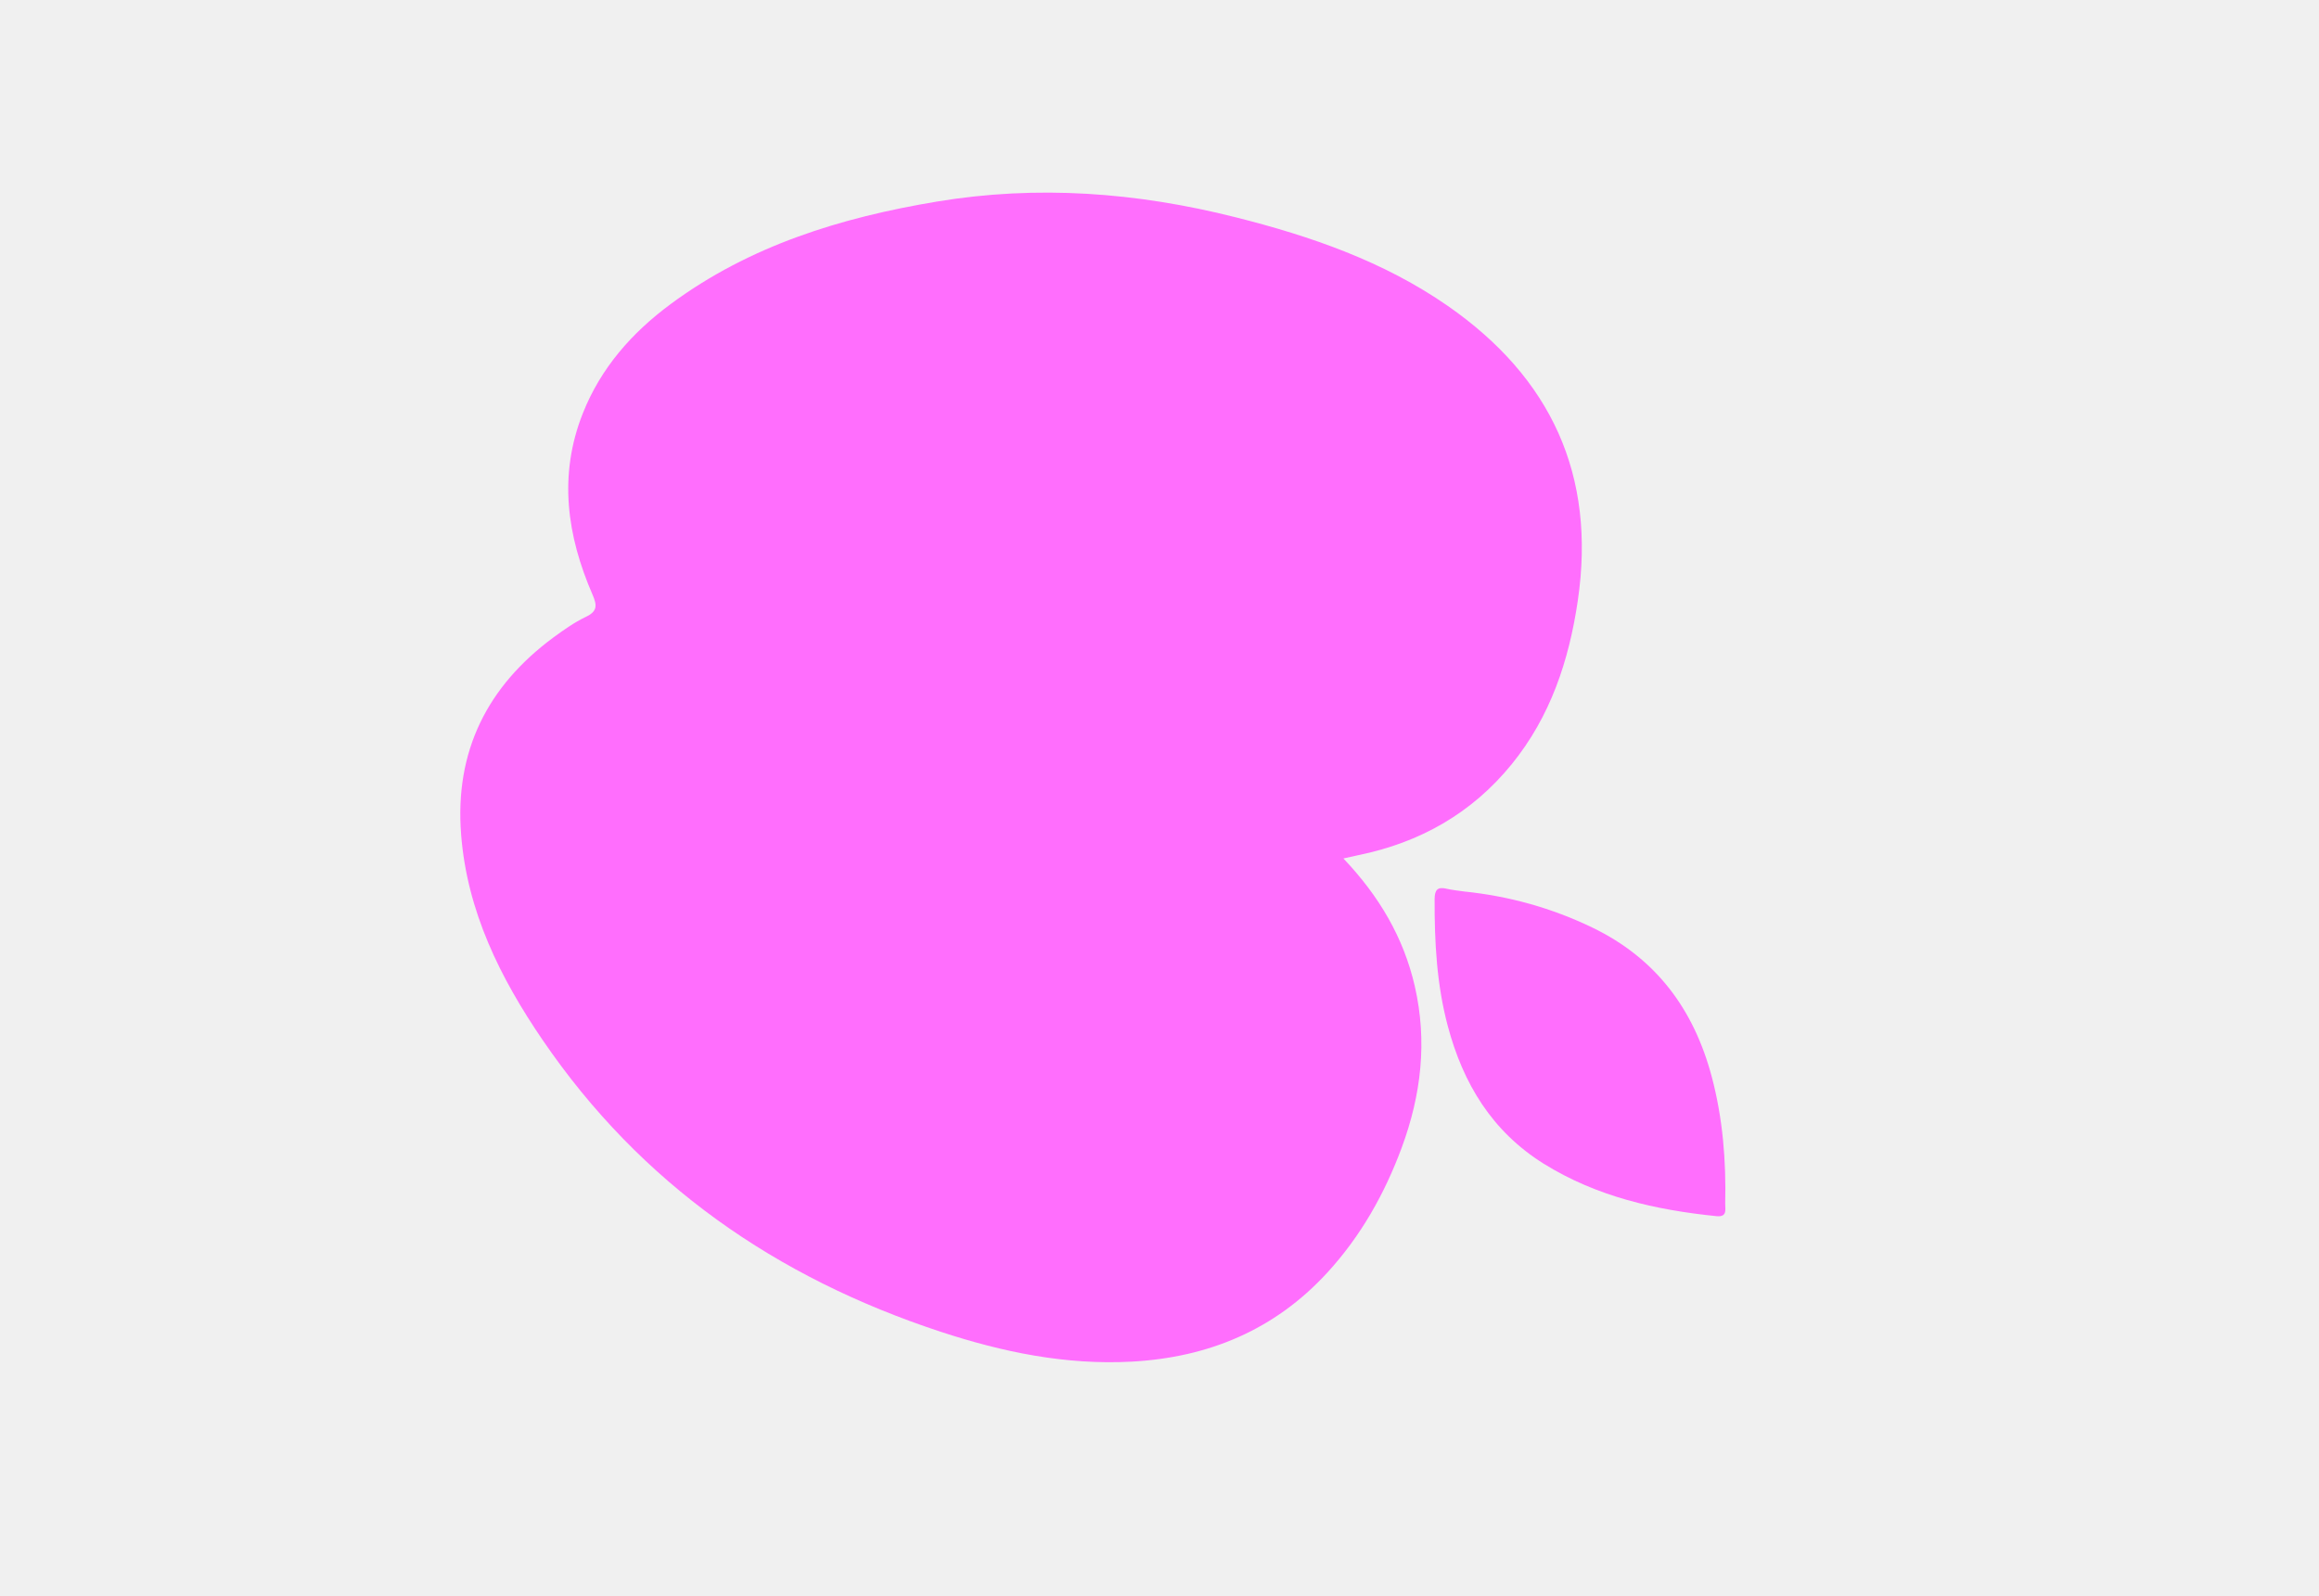
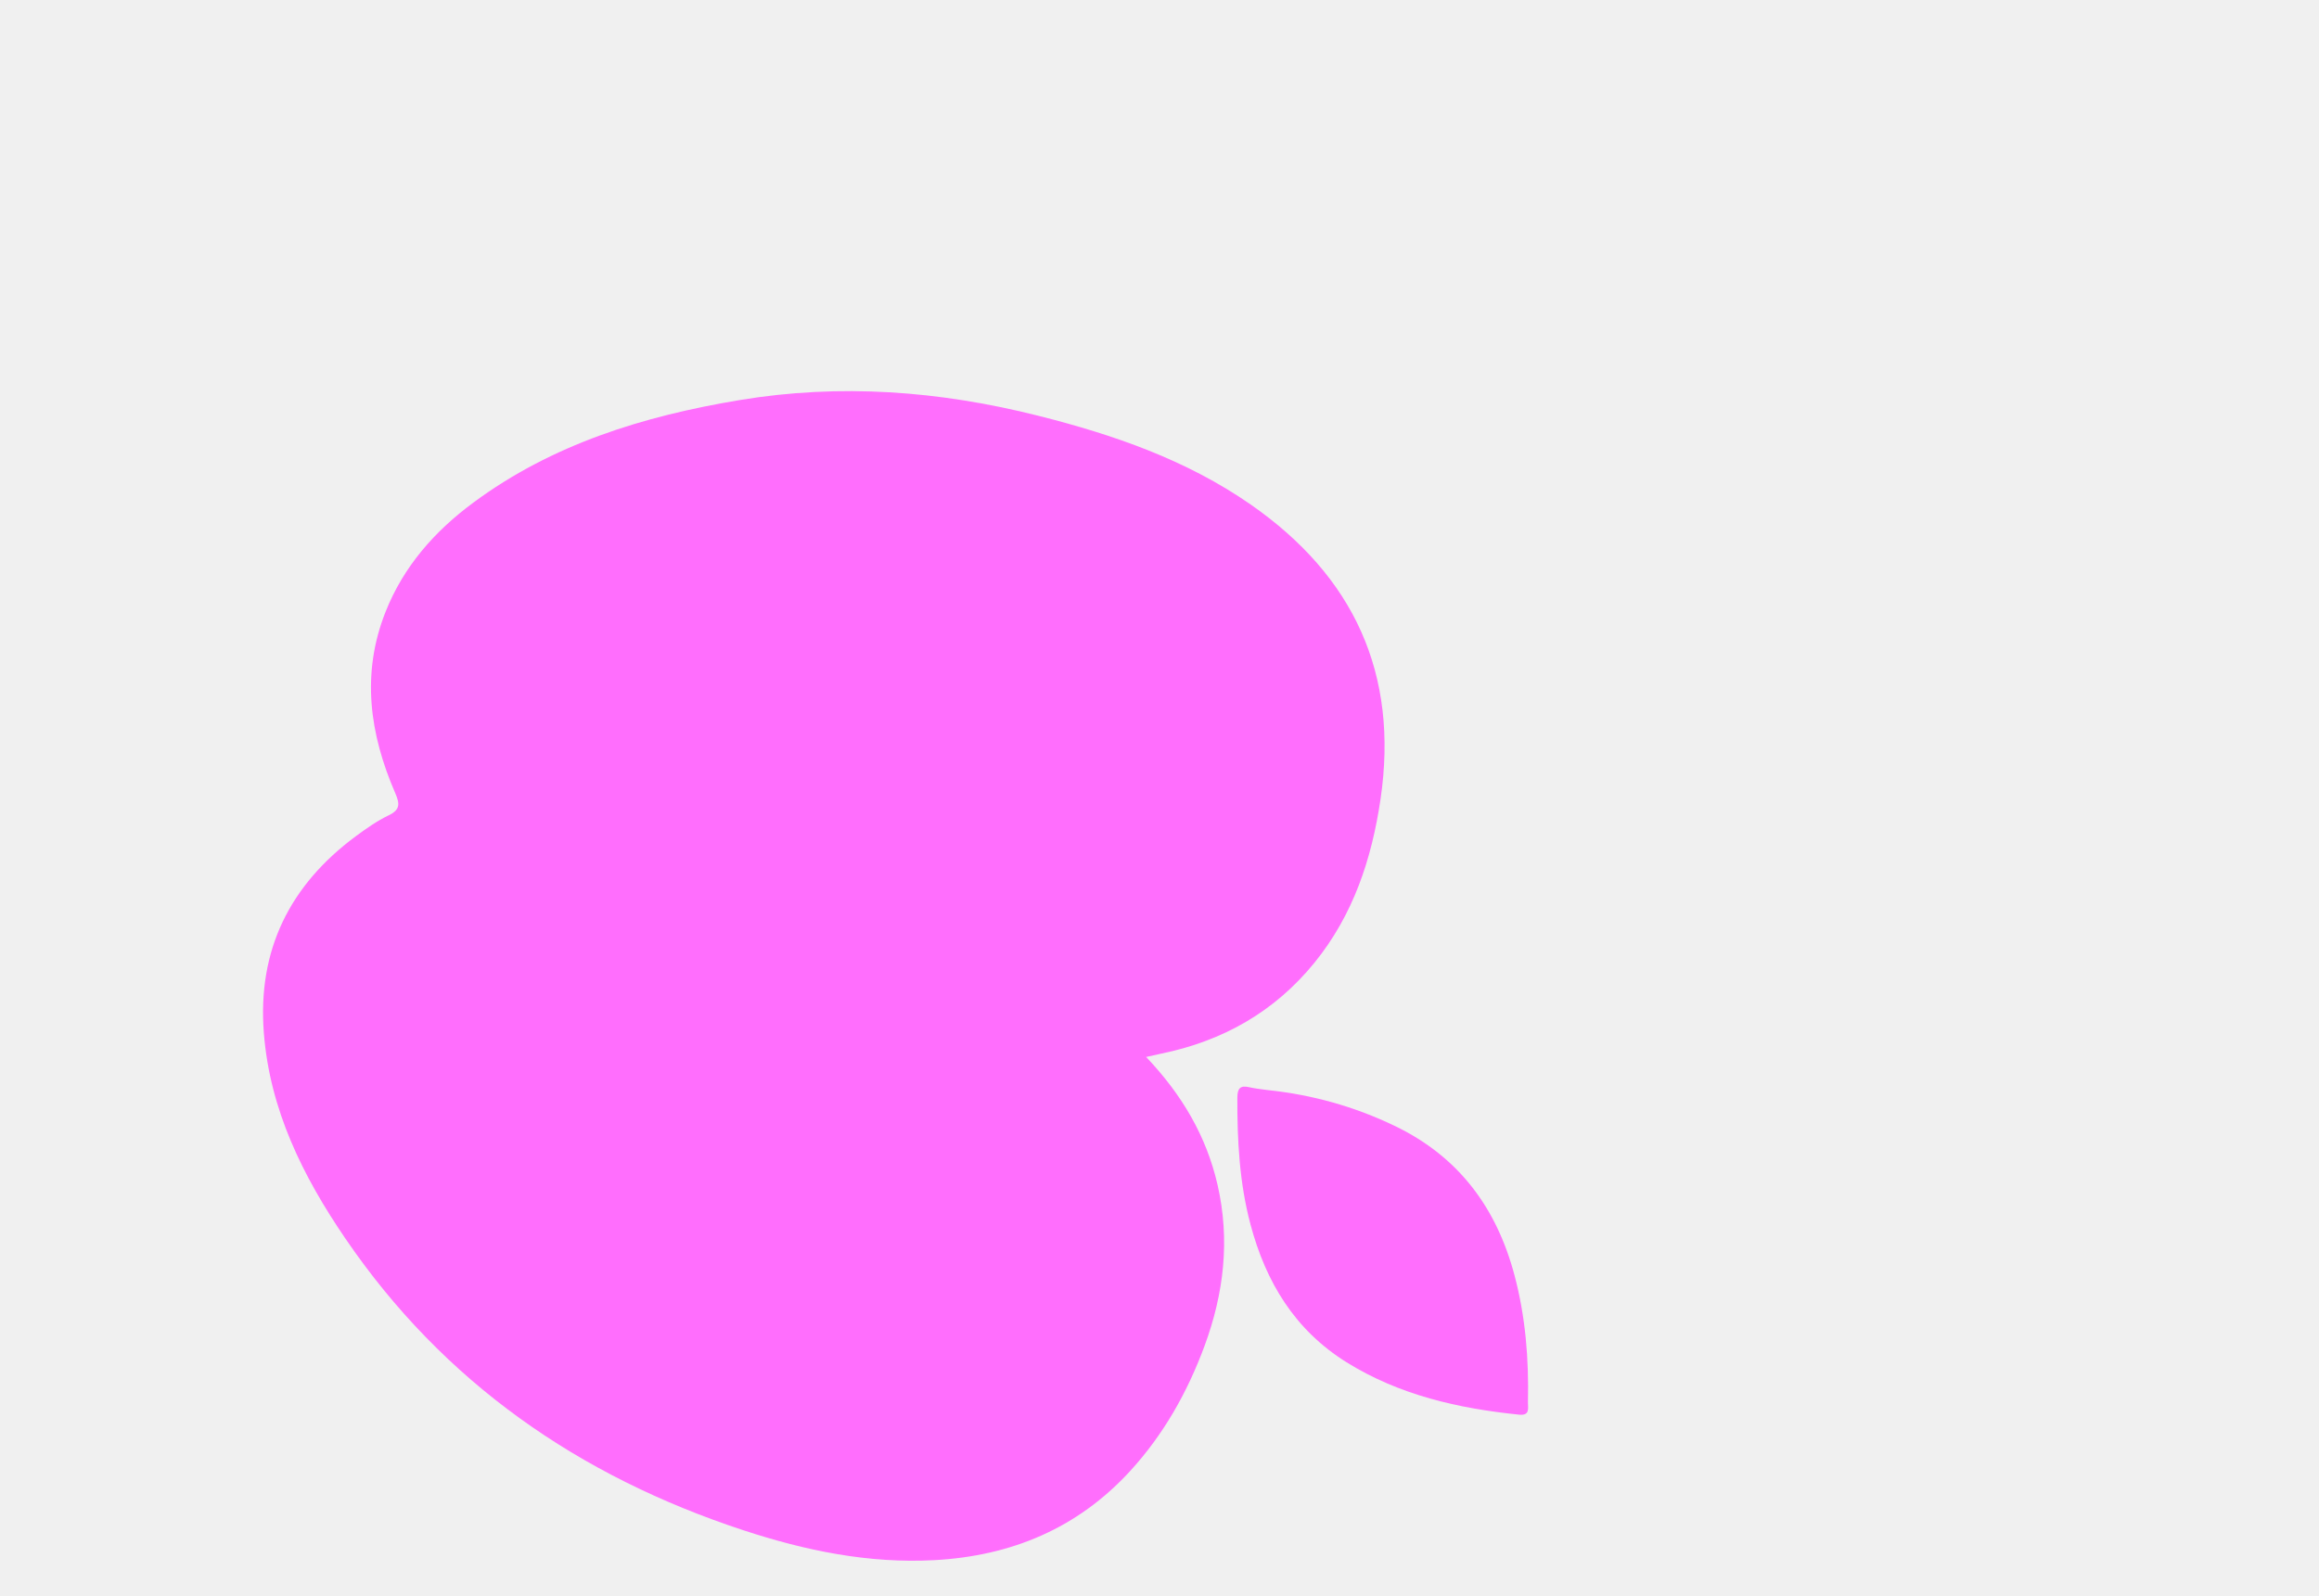
<svg xmlns="http://www.w3.org/2000/svg" width="1090" height="750" viewBox="0 0 1090 750" fill="none">
-   <path d="M631.441 403.605C648.375 421.442 659.759 440.881 665.001 463.69C670.944 489.619 668.01 514.769 658.863 539.524C650.795 561.341 639.57 581.215 623.829 598.374C599.113 625.282 568.01 638.195 531.974 640.167C501.048 641.849 471.34 635.725 442.102 626.112C364.795 600.686 301.214 556.634 255.037 488.939C235.054 459.649 219.555 428.433 216.737 392.323C213.685 353.311 228.967 322.743 260.092 299.721C264.93 296.169 269.92 292.636 275.29 290.055C280.793 287.455 280.73 284.706 278.529 279.626C266.48 251.846 262.396 223.494 273.927 194.368C282.385 172.998 297.002 156.446 315.184 142.989C352.394 115.437 395.248 102.297 440.245 94.789C487.622 86.903 534.318 90.428 580.747 102.141C616.179 111.066 650.362 122.871 680.603 143.888C728.973 177.56 750.296 223.311 741.619 282.377C737.463 310.607 728.762 336.874 710.569 359.271C691.833 382.342 667.409 396.155 638.399 402.062C636.457 402.459 634.592 402.914 631.441 403.605Z" fill="#FF6EFD" />
-   <path d="M688.172 419.128C709.275 421.297 729.365 426.87 748.508 436.123C778.521 450.626 796.228 474.684 804.618 506.38C809.789 525.9 811.353 545.768 810.899 565.882C810.829 568.554 812.052 572.293 806.8 571.774C778.143 568.856 750.536 562.61 725.663 547.161C701.331 531.988 687.705 509.483 680.488 482.335C675.289 462.805 674.249 442.89 674.312 422.804C674.337 418.468 675.566 416.786 679.971 417.845C682.71 418.476 685.451 418.726 688.172 419.128Z" fill="#FF6EFD" />
+   <g clip-path="url(#clip0_285_77)">
+     <path d="M538.721 496.933C555.654 514.77 567.038 534.209 572.28 557.018C578.223 582.947 575.289 608.097 566.142 632.851C558.074 654.668 546.85 674.542 531.109 691.702C506.392 718.609 475.29 731.522 439.253 733.495C408.327 735.177 378.619 729.053 349.381 719.44C272.074 694.014 208.493 649.962 162.316 582.266C142.333 552.977 126.835 521.761 124.016 485.65C120.964 446.639 136.246 416.071 167.371 393.049C172.209 389.497 177.2 385.964 182.569 383.383C188.072 380.782 188.009 378.034 185.808 372.954C173.759 345.174 169.675 316.822 181.206 287.696C189.664 266.326 204.281 249.774 222.463 236.316C259.674 208.764 302.528 195.625 347.525 188.117C394.901 180.231 441.597 183.756 488.026 195.468C523.459 204.393 557.641 216.199 587.882 237.215C636.253 270.887 657.575 316.639 648.898 375.705C644.742 403.935 636.041 430.201 617.848 452.598C599.112 475.67 574.688 489.483 545.678 495.39C543.737 495.787 541.871 496.242 538.721 496.933Z" fill="#FF6EFD" />
+     <path d="M595.451 512.455C616.554 514.625 636.644 520.198 655.787 529.45C685.8 543.953 703.507 568.012 711.898 599.708C717.069 619.228 718.632 639.096 718.179 659.21C718.109 661.882 719.331 665.621 714.079 665.102C685.422 662.184 657.815 655.938 632.942 640.489C608.611 625.316 594.984 602.811 587.768 575.662C582.568 556.133 581.528 536.217 581.591 516.132C581.616 511.795 582.846 510.113 587.25 511.173C589.99 511.803 592.73 512.053 595.451 512.455Z" fill="#FF6EFD" />
+   </g>
+   <defs>
+     <clipPath id="clip0_285_77">
+       <rect width="1090" height="750" fill="white" />
+     </clipPath>
+   </defs>
</svg>
